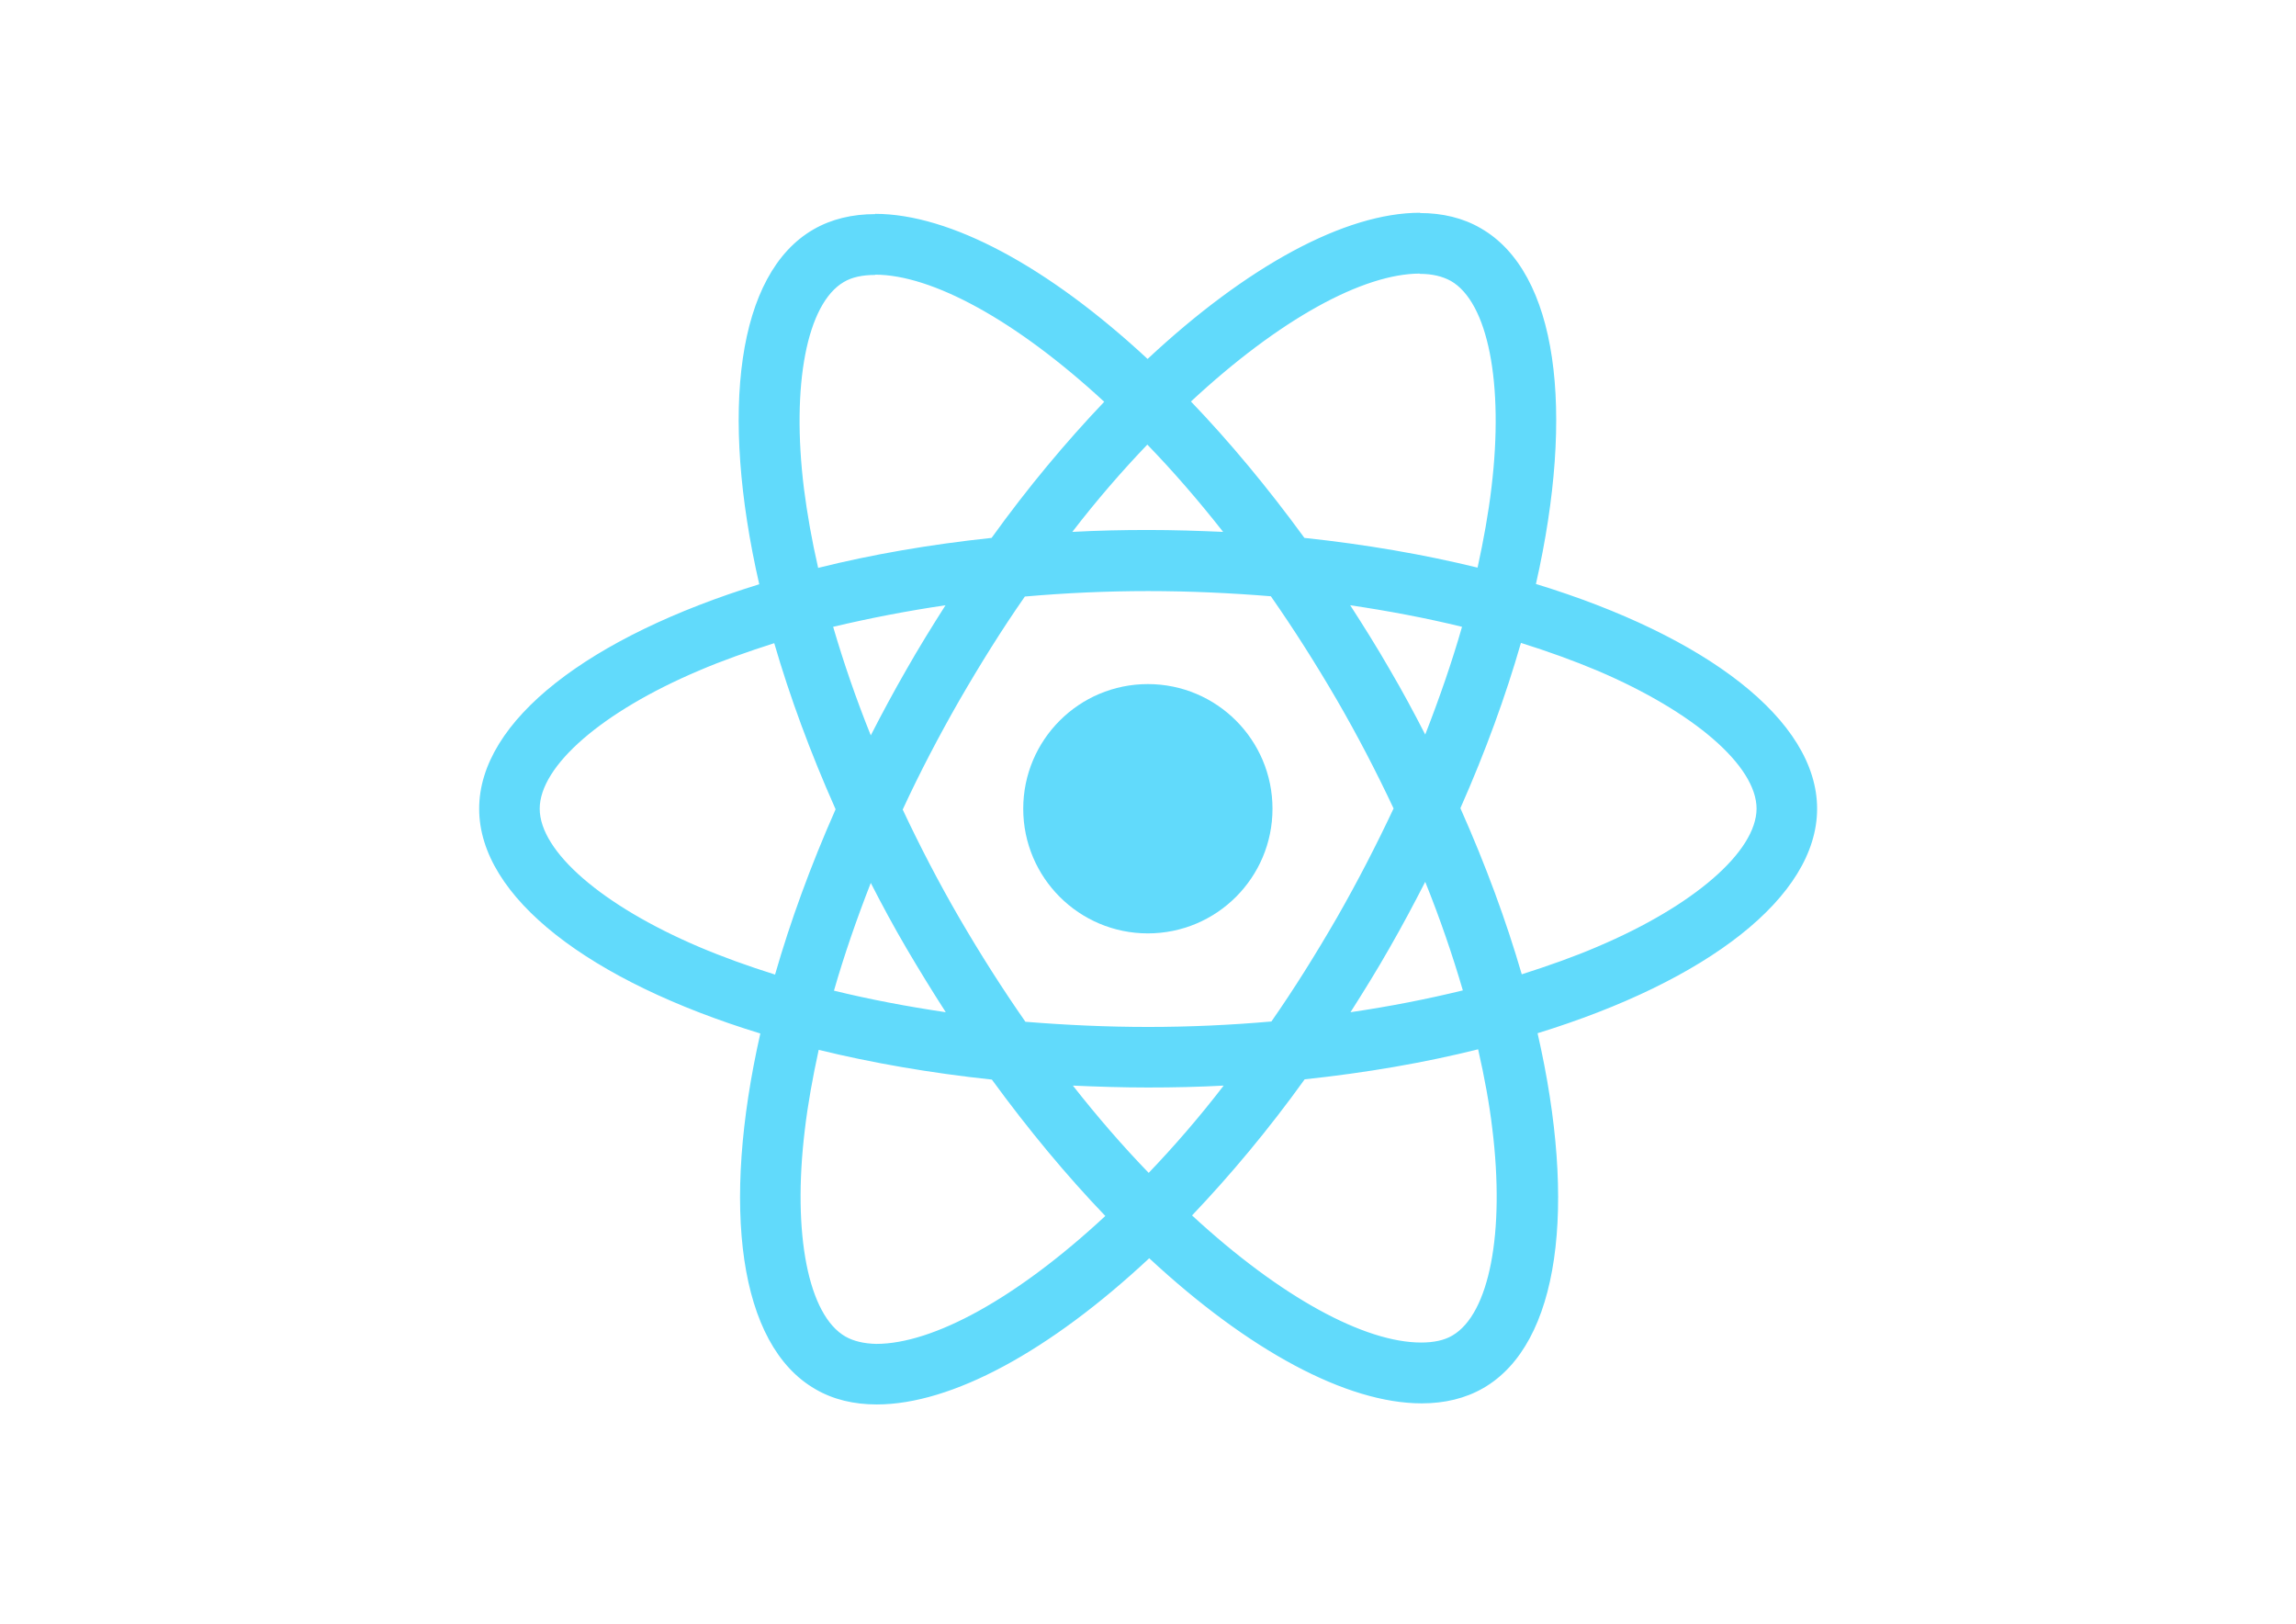
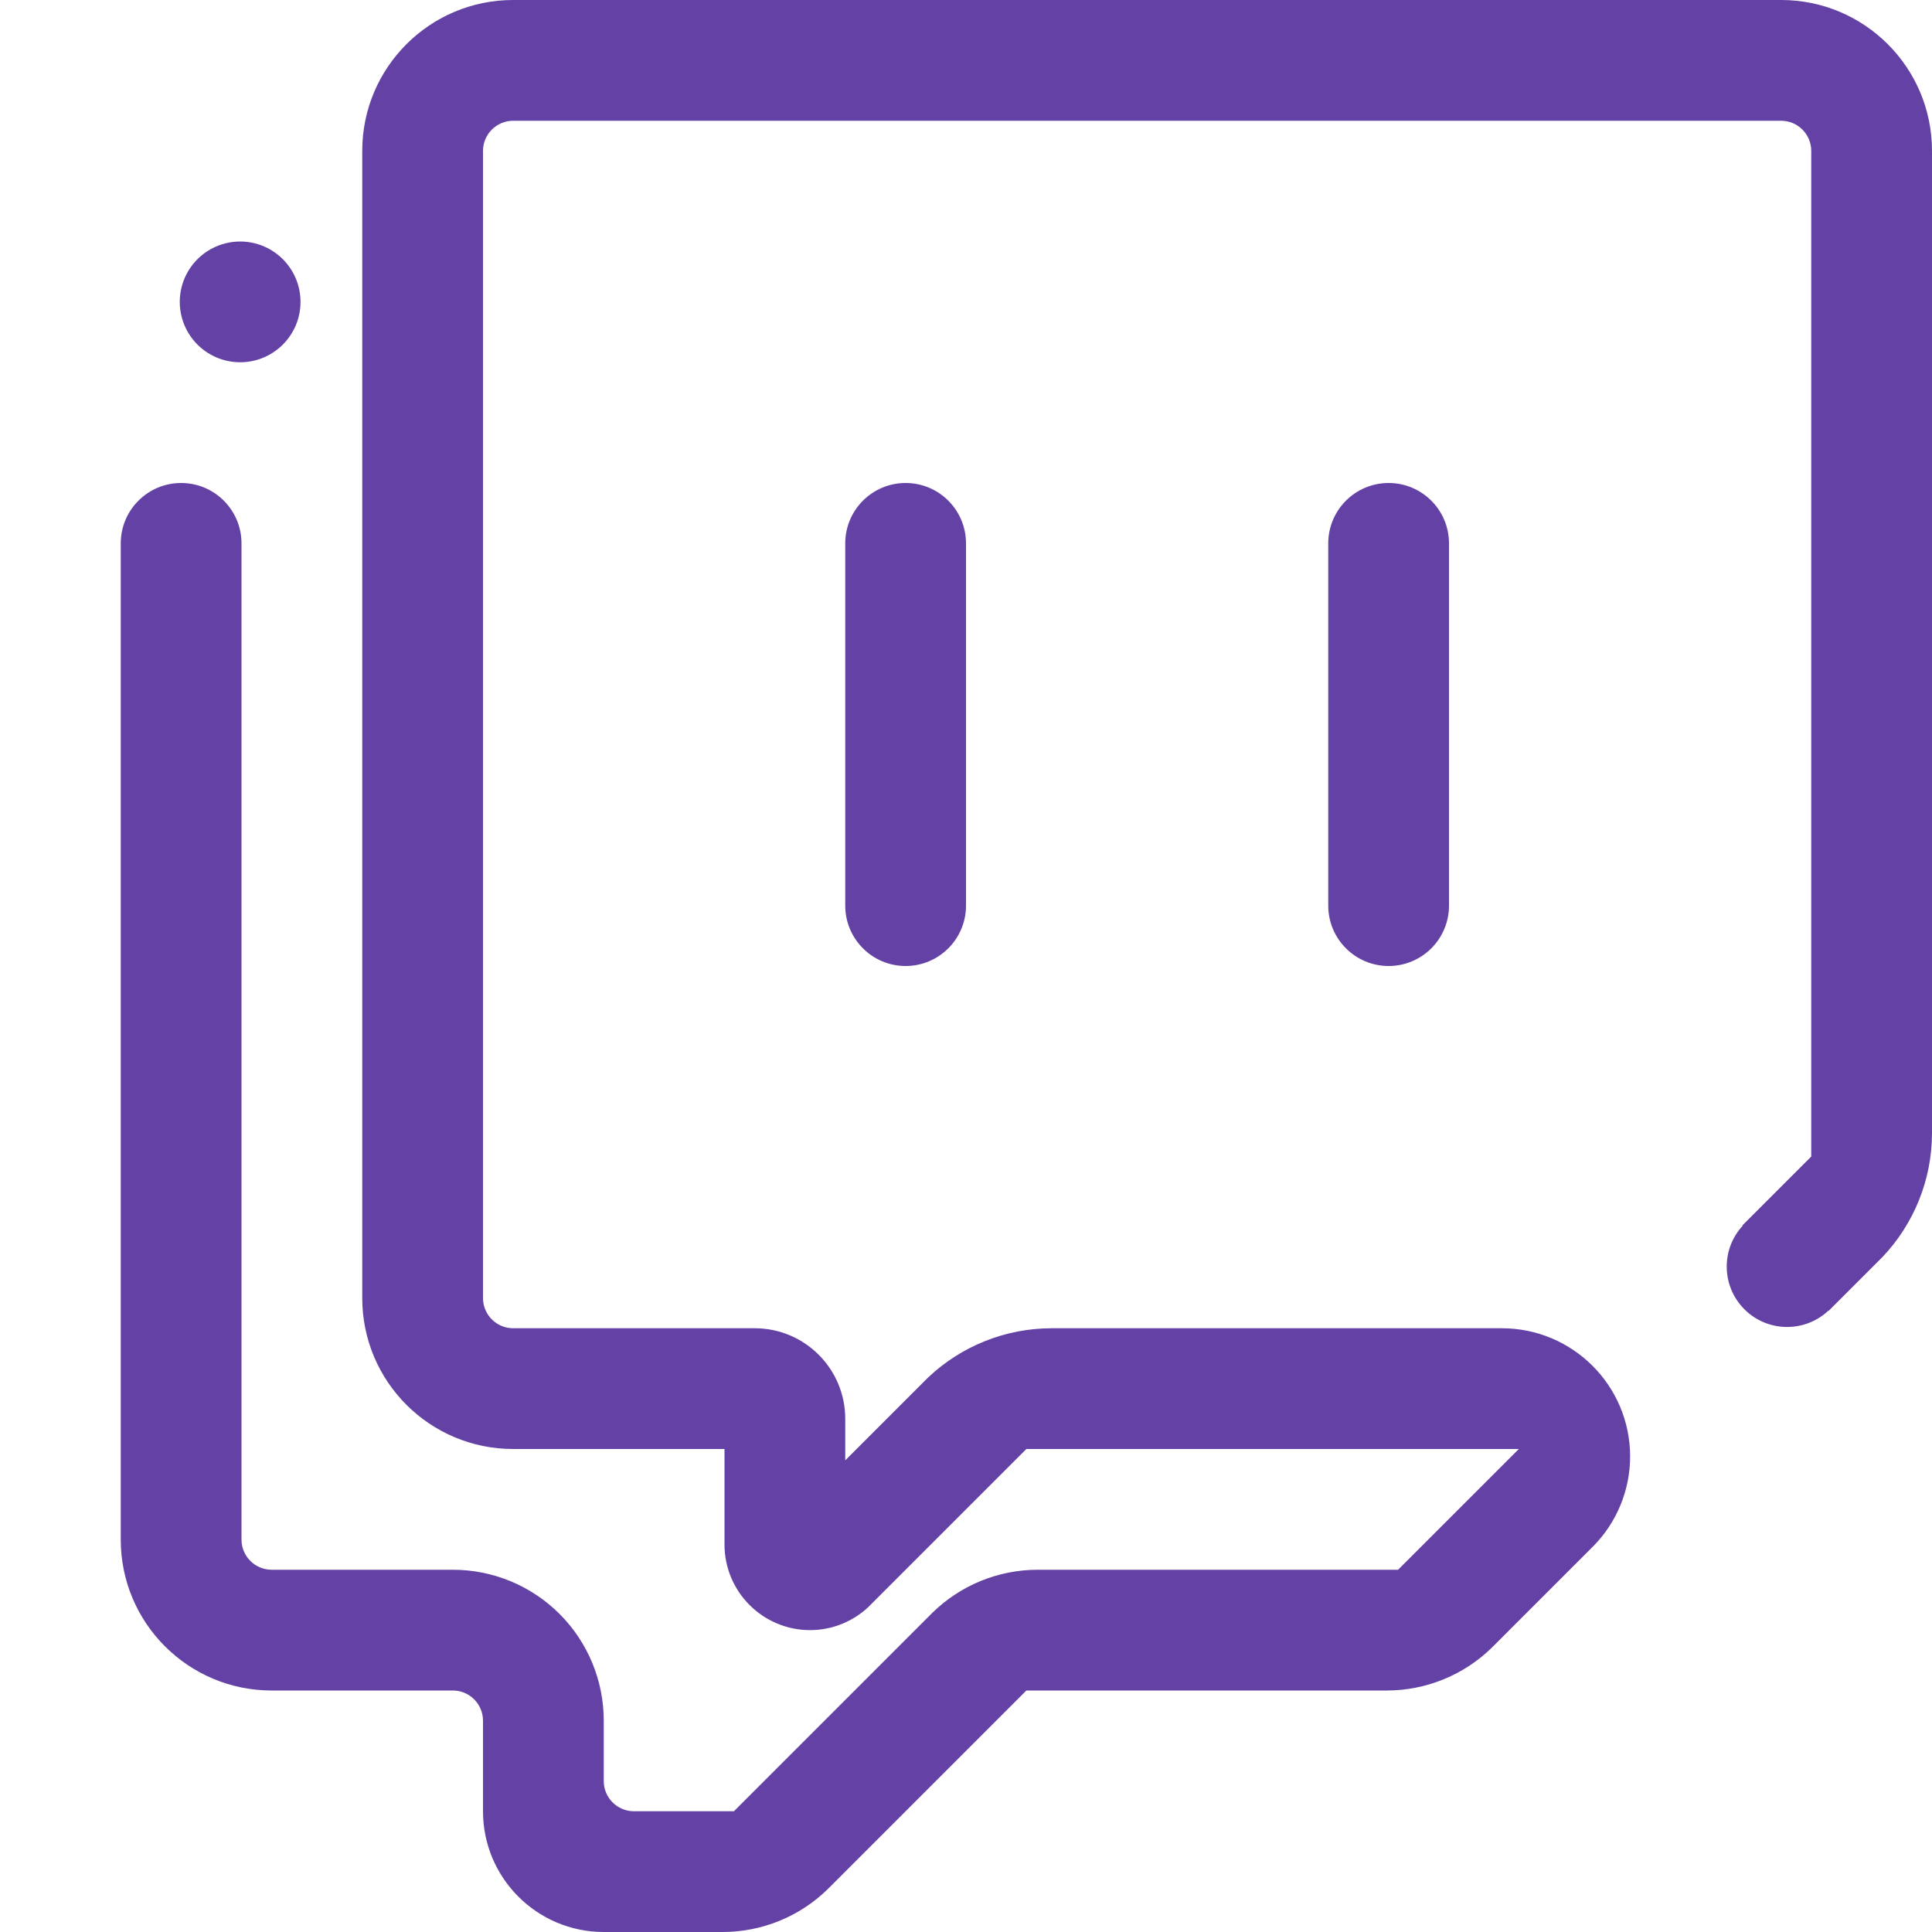
- <svg xmlns="http://www.w3.org/2000/svg" viewBox="0 0 841.9 595.3">
-   <g fill="#61DAFB">
-     <path d="M666.3 296.5c0-32.5-40.7-63.3-103.1-82.4 14.4-63.6 8-114.2-20.2-130.4-6.5-3.8-14.1-5.6-22.4-5.6v22.3c4.6 0 8.3.9 11.4 2.6 13.6 7.8 19.5 37.5 14.9 75.7-1.1 9.4-2.9 19.3-5.1 29.4-19.6-4.8-41-8.5-63.5-10.9-13.5-18.5-27.5-35.3-41.6-50 32.6-30.3 63.2-46.9 84-46.9V78c-27.5 0-63.5 19.6-99.9 53.6-36.4-33.8-72.4-53.2-99.9-53.2v22.3c20.7 0 51.4 16.5 84 46.6-14 14.7-28 31.4-41.3 49.9-22.6 2.4-44 6.1-63.6 11-2.3-10-4-19.7-5.2-29-4.7-38.2 1.1-67.9 14.6-75.8 3-1.8 6.9-2.6 11.5-2.6V78.5c-8.4 0-16 1.8-22.6 5.6-28.1 16.2-34.4 66.7-19.9 130.1-62.2 19.2-102.7 49.9-102.7 82.3 0 32.5 40.7 63.3 103.1 82.4-14.4 63.6-8 114.2 20.2 130.4 6.5 3.8 14.1 5.6 22.5 5.6 27.5 0 63.5-19.6 99.9-53.6 36.4 33.8 72.4 53.2 99.9 53.2 8.4 0 16-1.8 22.6-5.6 28.1-16.2 34.4-66.7 19.9-130.1 62-19.1 102.5-49.9 102.5-82.3zm-130.2-66.7c-3.7 12.9-8.3 26.2-13.5 39.5-4.1-8-8.4-16-13.1-24-4.6-8-9.5-15.8-14.4-23.4 14.2 2.1 27.9 4.7 41 7.9zm-45.8 106.5c-7.8 13.5-15.8 26.3-24.1 38.2-14.9 1.3-30 2-45.2 2-15.1 0-30.2-.7-45-1.9-8.3-11.9-16.4-24.6-24.2-38-7.6-13.1-14.5-26.4-20.8-39.8 6.2-13.4 13.2-26.8 20.7-39.9 7.8-13.5 15.8-26.3 24.1-38.2 14.9-1.3 30-2 45.2-2 15.1 0 30.2.7 45 1.9 8.3 11.9 16.4 24.6 24.2 38 7.6 13.1 14.5 26.4 20.8 39.8-6.3 13.4-13.2 26.8-20.7 39.9zm32.3-13c5.4 13.4 10 26.8 13.8 39.8-13.1 3.2-26.9 5.9-41.2 8 4.9-7.7 9.8-15.6 14.4-23.7 4.6-8 8.9-16.1 13-24.1zM421.2 430c-9.3-9.6-18.6-20.3-27.8-32 9 .4 18.2.7 27.5.7 9.4 0 18.7-.2 27.8-.7-9 11.7-18.3 22.4-27.5 32zm-74.4-58.9c-14.2-2.1-27.9-4.7-41-7.9 3.7-12.9 8.3-26.2 13.5-39.5 4.1 8 8.4 16 13.1 24 4.7 8 9.5 15.8 14.4 23.4zM420.7 163c9.3 9.6 18.6 20.3 27.8 32-9-.4-18.2-.7-27.5-.7-9.4 0-18.7.2-27.8.7 9-11.7 18.3-22.4 27.5-32zm-74 58.9c-4.9 7.7-9.8 15.6-14.4 23.7-4.6 8-8.9 16-13 24-5.4-13.4-10-26.8-13.8-39.8 13.1-3.1 26.9-5.8 41.2-7.9zm-90.5 125.2c-35.4-15.1-58.3-34.9-58.3-50.6 0-15.7 22.9-35.6 58.3-50.6 8.6-3.7 18-7 27.7-10.1 5.7 19.6 13.2 40 22.5 60.9-9.2 20.8-16.6 41.1-22.2 60.6-9.9-3.1-19.3-6.5-28-10.2zM310 490c-13.6-7.8-19.5-37.5-14.9-75.7 1.1-9.4 2.9-19.3 5.1-29.4 19.6 4.8 41 8.5 63.5 10.9 13.5 18.5 27.5 35.3 41.6 50-32.6 30.3-63.2 46.9-84 46.9-4.5-.1-8.3-1-11.3-2.7zm237.2-76.2c4.7 38.2-1.1 67.9-14.6 75.8-3 1.8-6.9 2.6-11.5 2.6-20.7 0-51.4-16.5-84-46.6 14-14.7 28-31.4 41.3-49.9 22.6-2.4 44-6.1 63.6-11 2.3 10.1 4.1 19.8 5.2 29.1zm38.5-66.7c-8.6 3.7-18 7-27.7 10.1-5.7-19.6-13.2-40-22.5-60.9 9.2-20.8 16.6-41.1 22.2-60.6 9.9 3.1 19.3 6.5 28.1 10.2 35.4 15.1 58.3 34.9 58.3 50.6-.1 15.7-23 35.6-58.4 50.6zM320.8 78.4z" />
-     <circle cx="420.9" cy="296.5" r="45.7" />
-     <path d="M520.5 78.1z" />
-   </g>
+ <svg xmlns="http://www.w3.org/2000/svg" width="64" height="64" xml:space="preserve">
+   <path fill-rule="evenodd" clip-rule="evenodd" fill="#6441A4" d="M28 30V18a2 2 0 1 1 4 0v12a2 2 0 1 1-4 0zm16 0V18a2 2 0 1 1 4 0v12a2 2 0 1 1-4 0zm18.356 11.644-1.782 1.782-.007-.008a2 2 0 0 1-2.837-2.816l-.01-.01 2.28-2.28V5.001A1 1 0 0 0 59.001 4H16.999A1 1 0 0 0 16 5.001v38a1 1 0 0 0 .999.999h8A3 3 0 0 1 28 47.001v1.375l2.744-2.744a5.961 5.961 0 0 1 4.1-1.632H49.75A4.25 4.25 0 0 1 54 48.25a4.237 4.237 0 0 1-1.222 2.972l-3.353 3.353A4.982 4.982 0 0 1 45.937 56H34l-6.577 6.577A4.98 4.98 0 0 1 23.937 64H20a4 4 0 0 1-4-4v-2.999A1 1 0 0 0 14.999 56h-6A4.998 4.998 0 0 1 4 51.001V18a2 2 0 1 1 4 0v33.001a1 1 0 0 0 .999.999h6A4.998 4.998 0 0 1 20 57.001v1.998A1 1 0 0 0 20.999 60h3.313l6.577-6.577A4.985 4.985 0 0 1 34.376 52h11.937l4-4H34l-5.236 5.236a2.822 2.822 0 0 1-1.928.764A2.838 2.838 0 0 1 24 51.164V48h-7.001A4.998 4.998 0 0 1 12 43.001v-38A4.998 4.998 0 0 1 16.999 0H59.001A4.998 4.998 0 0 1 64 5.001v32.531a5.967 5.967 0 0 1-1.644 4.112zM8 12a2 2 0 1 1-.001-3.999A2 2 0 0 1 8 12z" />
</svg>
